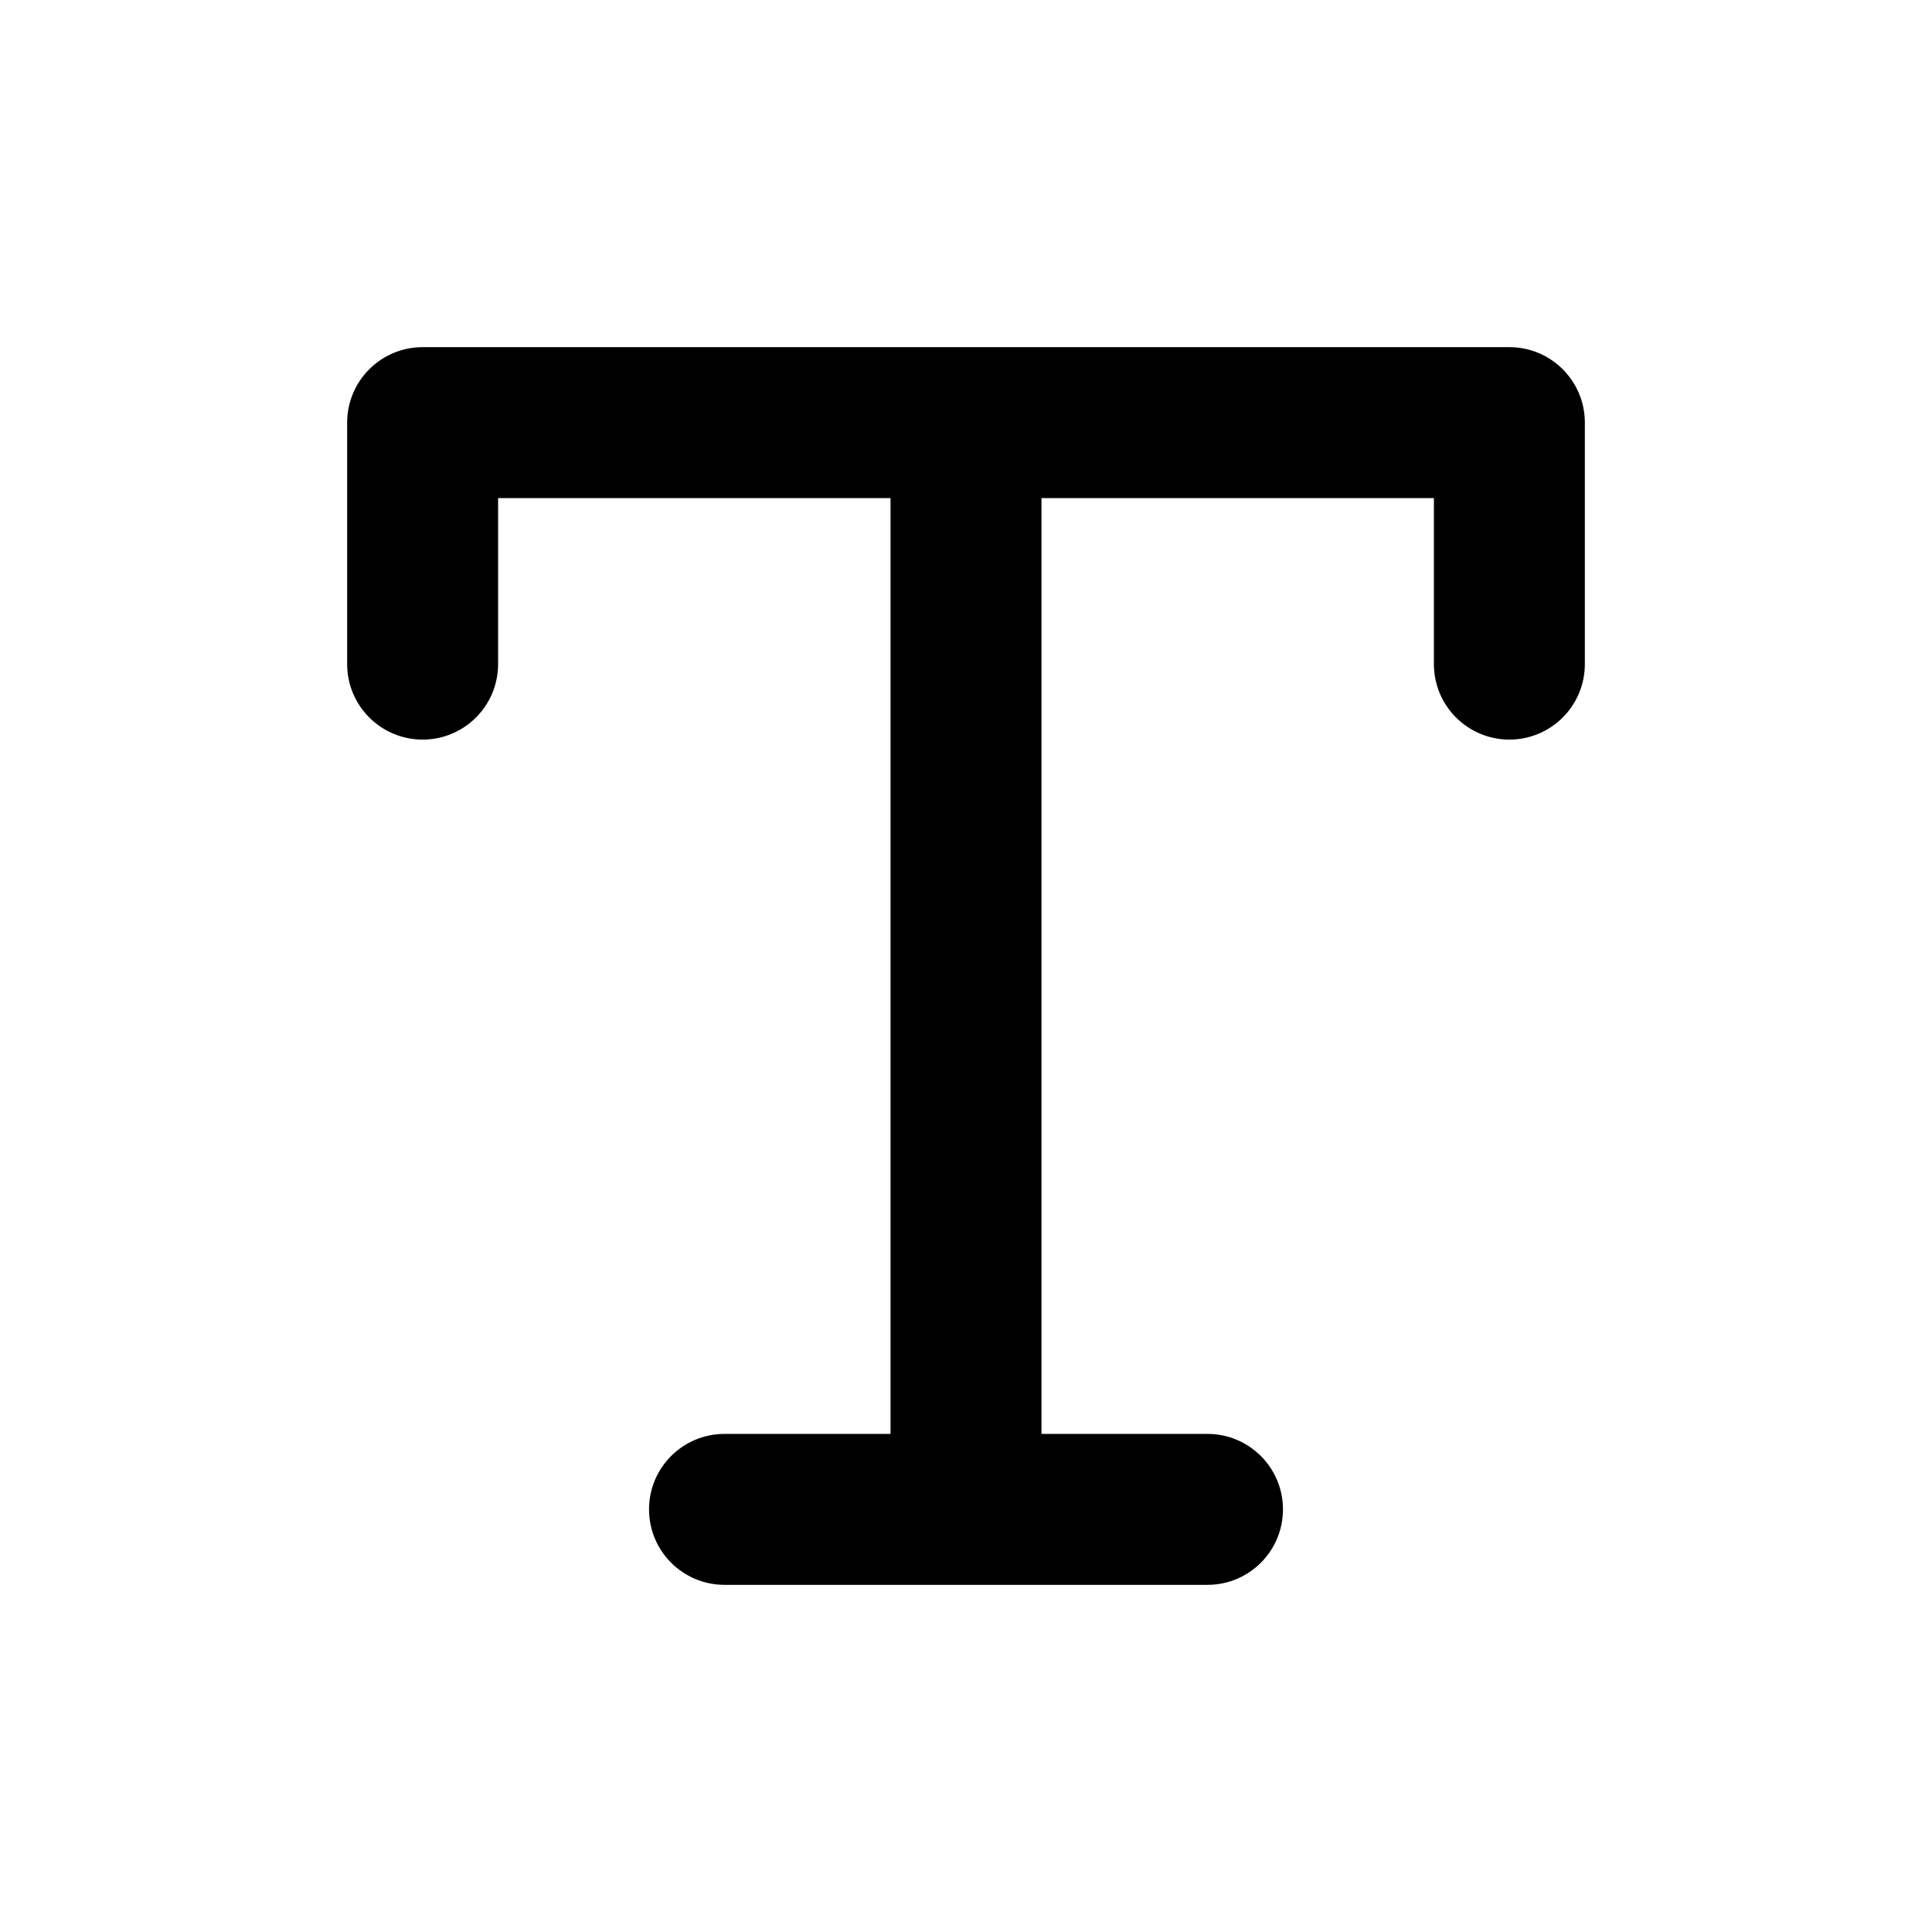
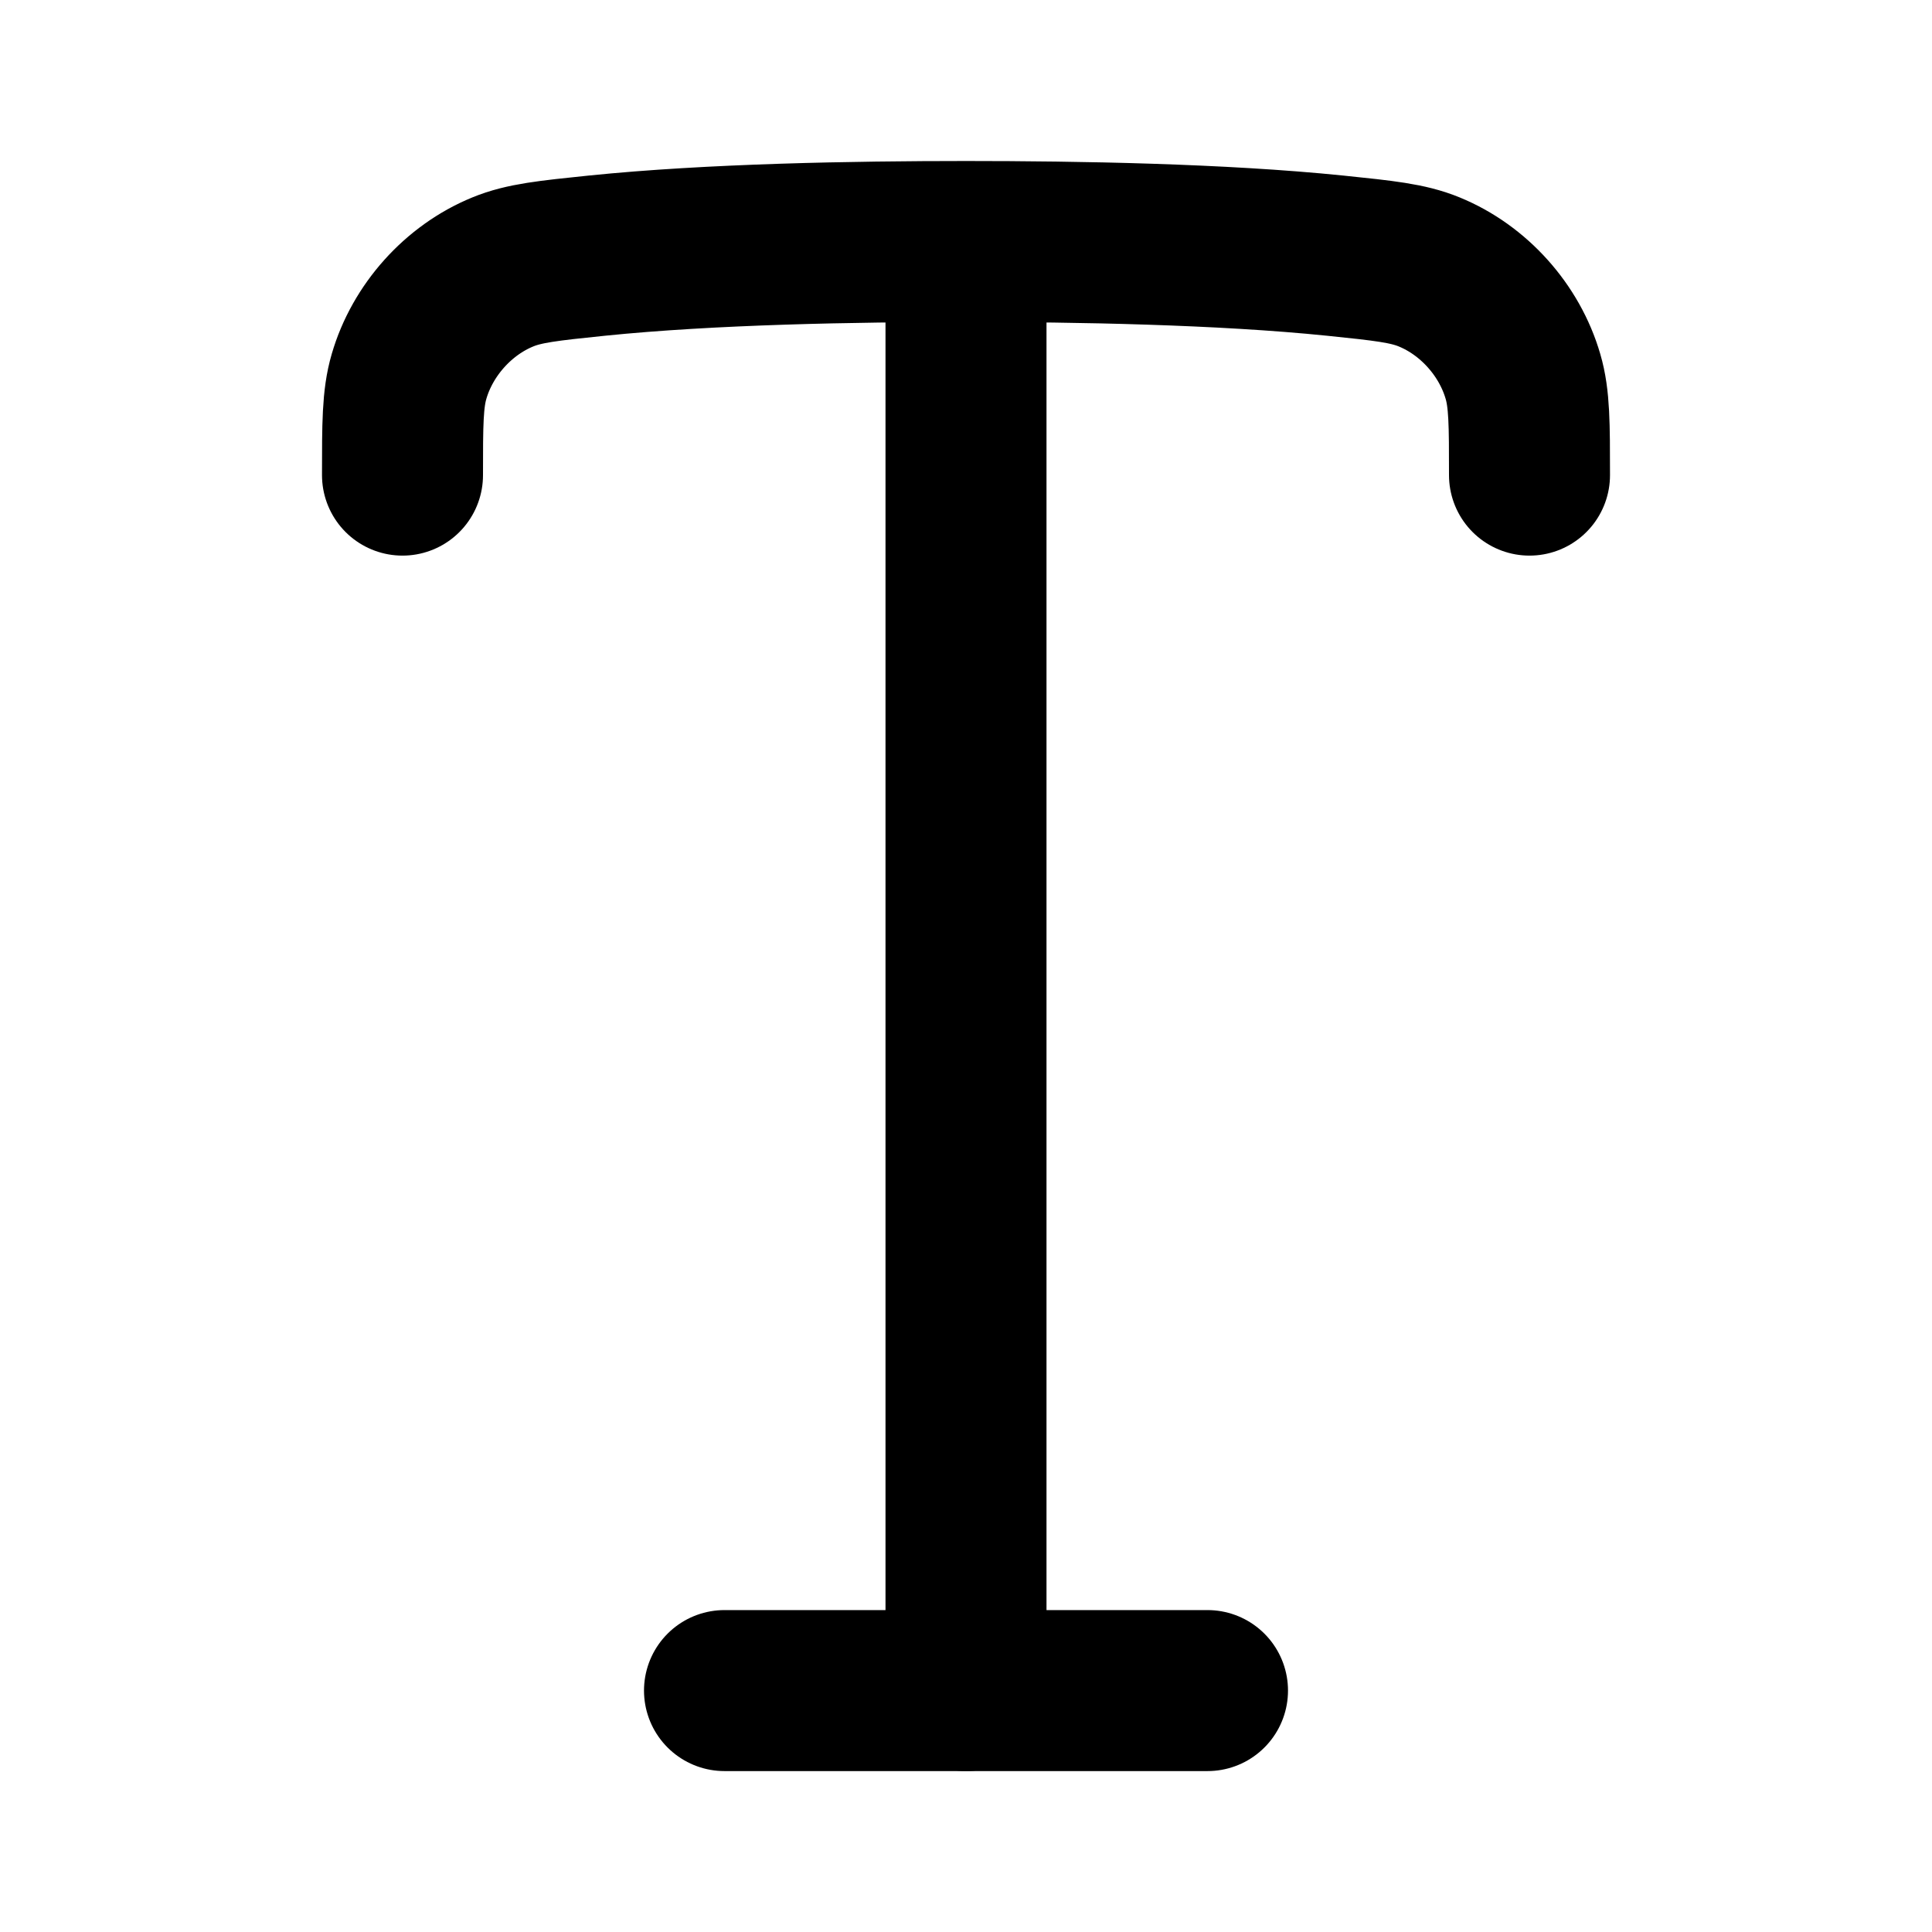
- <svg xmlns="http://www.w3.org/2000/svg" width="24" height="24" stroke="#000000" stroke-width="4" stroke-linejoin="round" viewBox="0 0 256 256" fill="#000000">
-   <path d="M208,56V88a8,8,0,0,1-16,0V64H136V192h24a8,8,0,0,1,0,16H96a8,8,0,0,1,0-16h24V64H64V88a8,8,0,0,1-16,0V56a8,8,0,0,1,8-8H200A8,8,0,0,1,208,56Z" />
+ <svg xmlns="http://www.w3.org/2000/svg" width="24" height="24" viewBox="0 0 24 24" fill="none">
+   <path d="M15 21.001H9" stroke="#000000" stroke-linecap="round" stroke-linejoin="round" stroke-width="2" />
+   <path d="M12 3V21.001M12 3C13.387 3 15.169 3.031 16.588 3.176C17.189 3.238 17.489 3.269 17.754 3.378C18.307 3.604 18.752 4.101 18.919 4.677C19 4.954 19 5.27 19 5.902M12 3C10.613 3 8.83 3.031 7.412 3.176C6.811 3.238 6.511 3.269 6.246 3.378C5.693 3.604 5.248 4.101 5.081 4.677C5 4.954 5 5.27 5 5.902" stroke="#000000" stroke-linecap="round" stroke-width="2" />
</svg>
